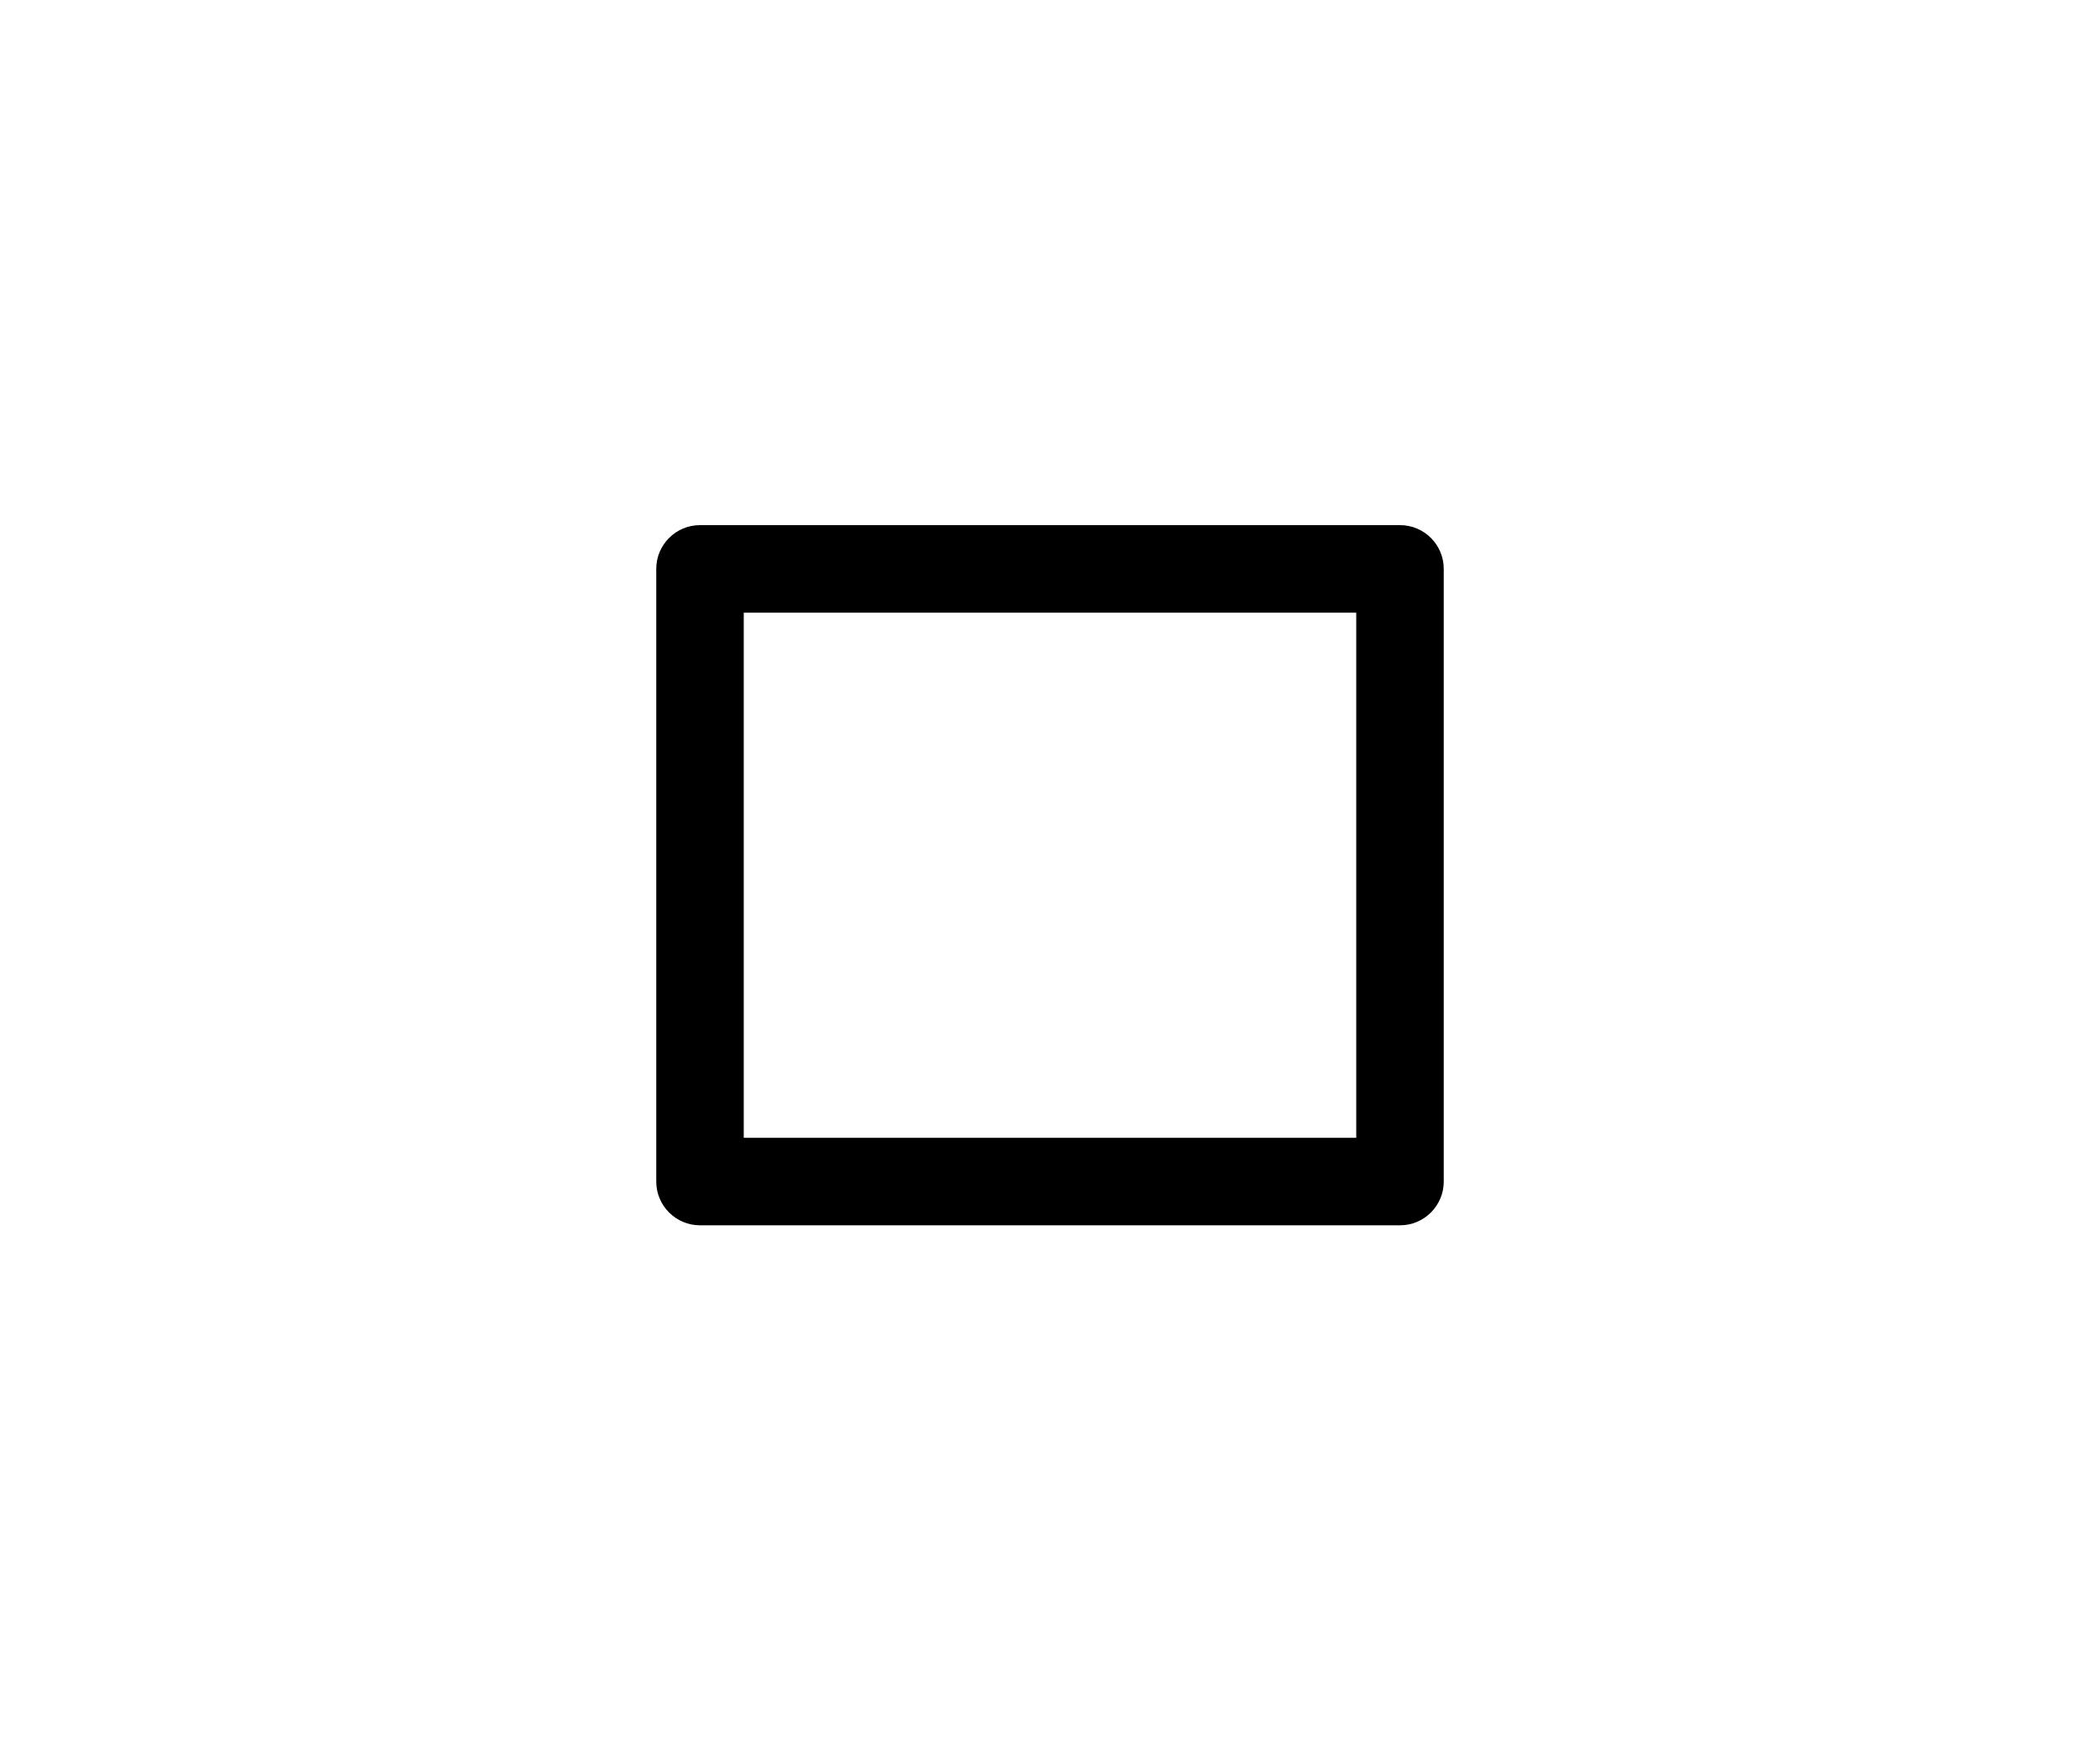
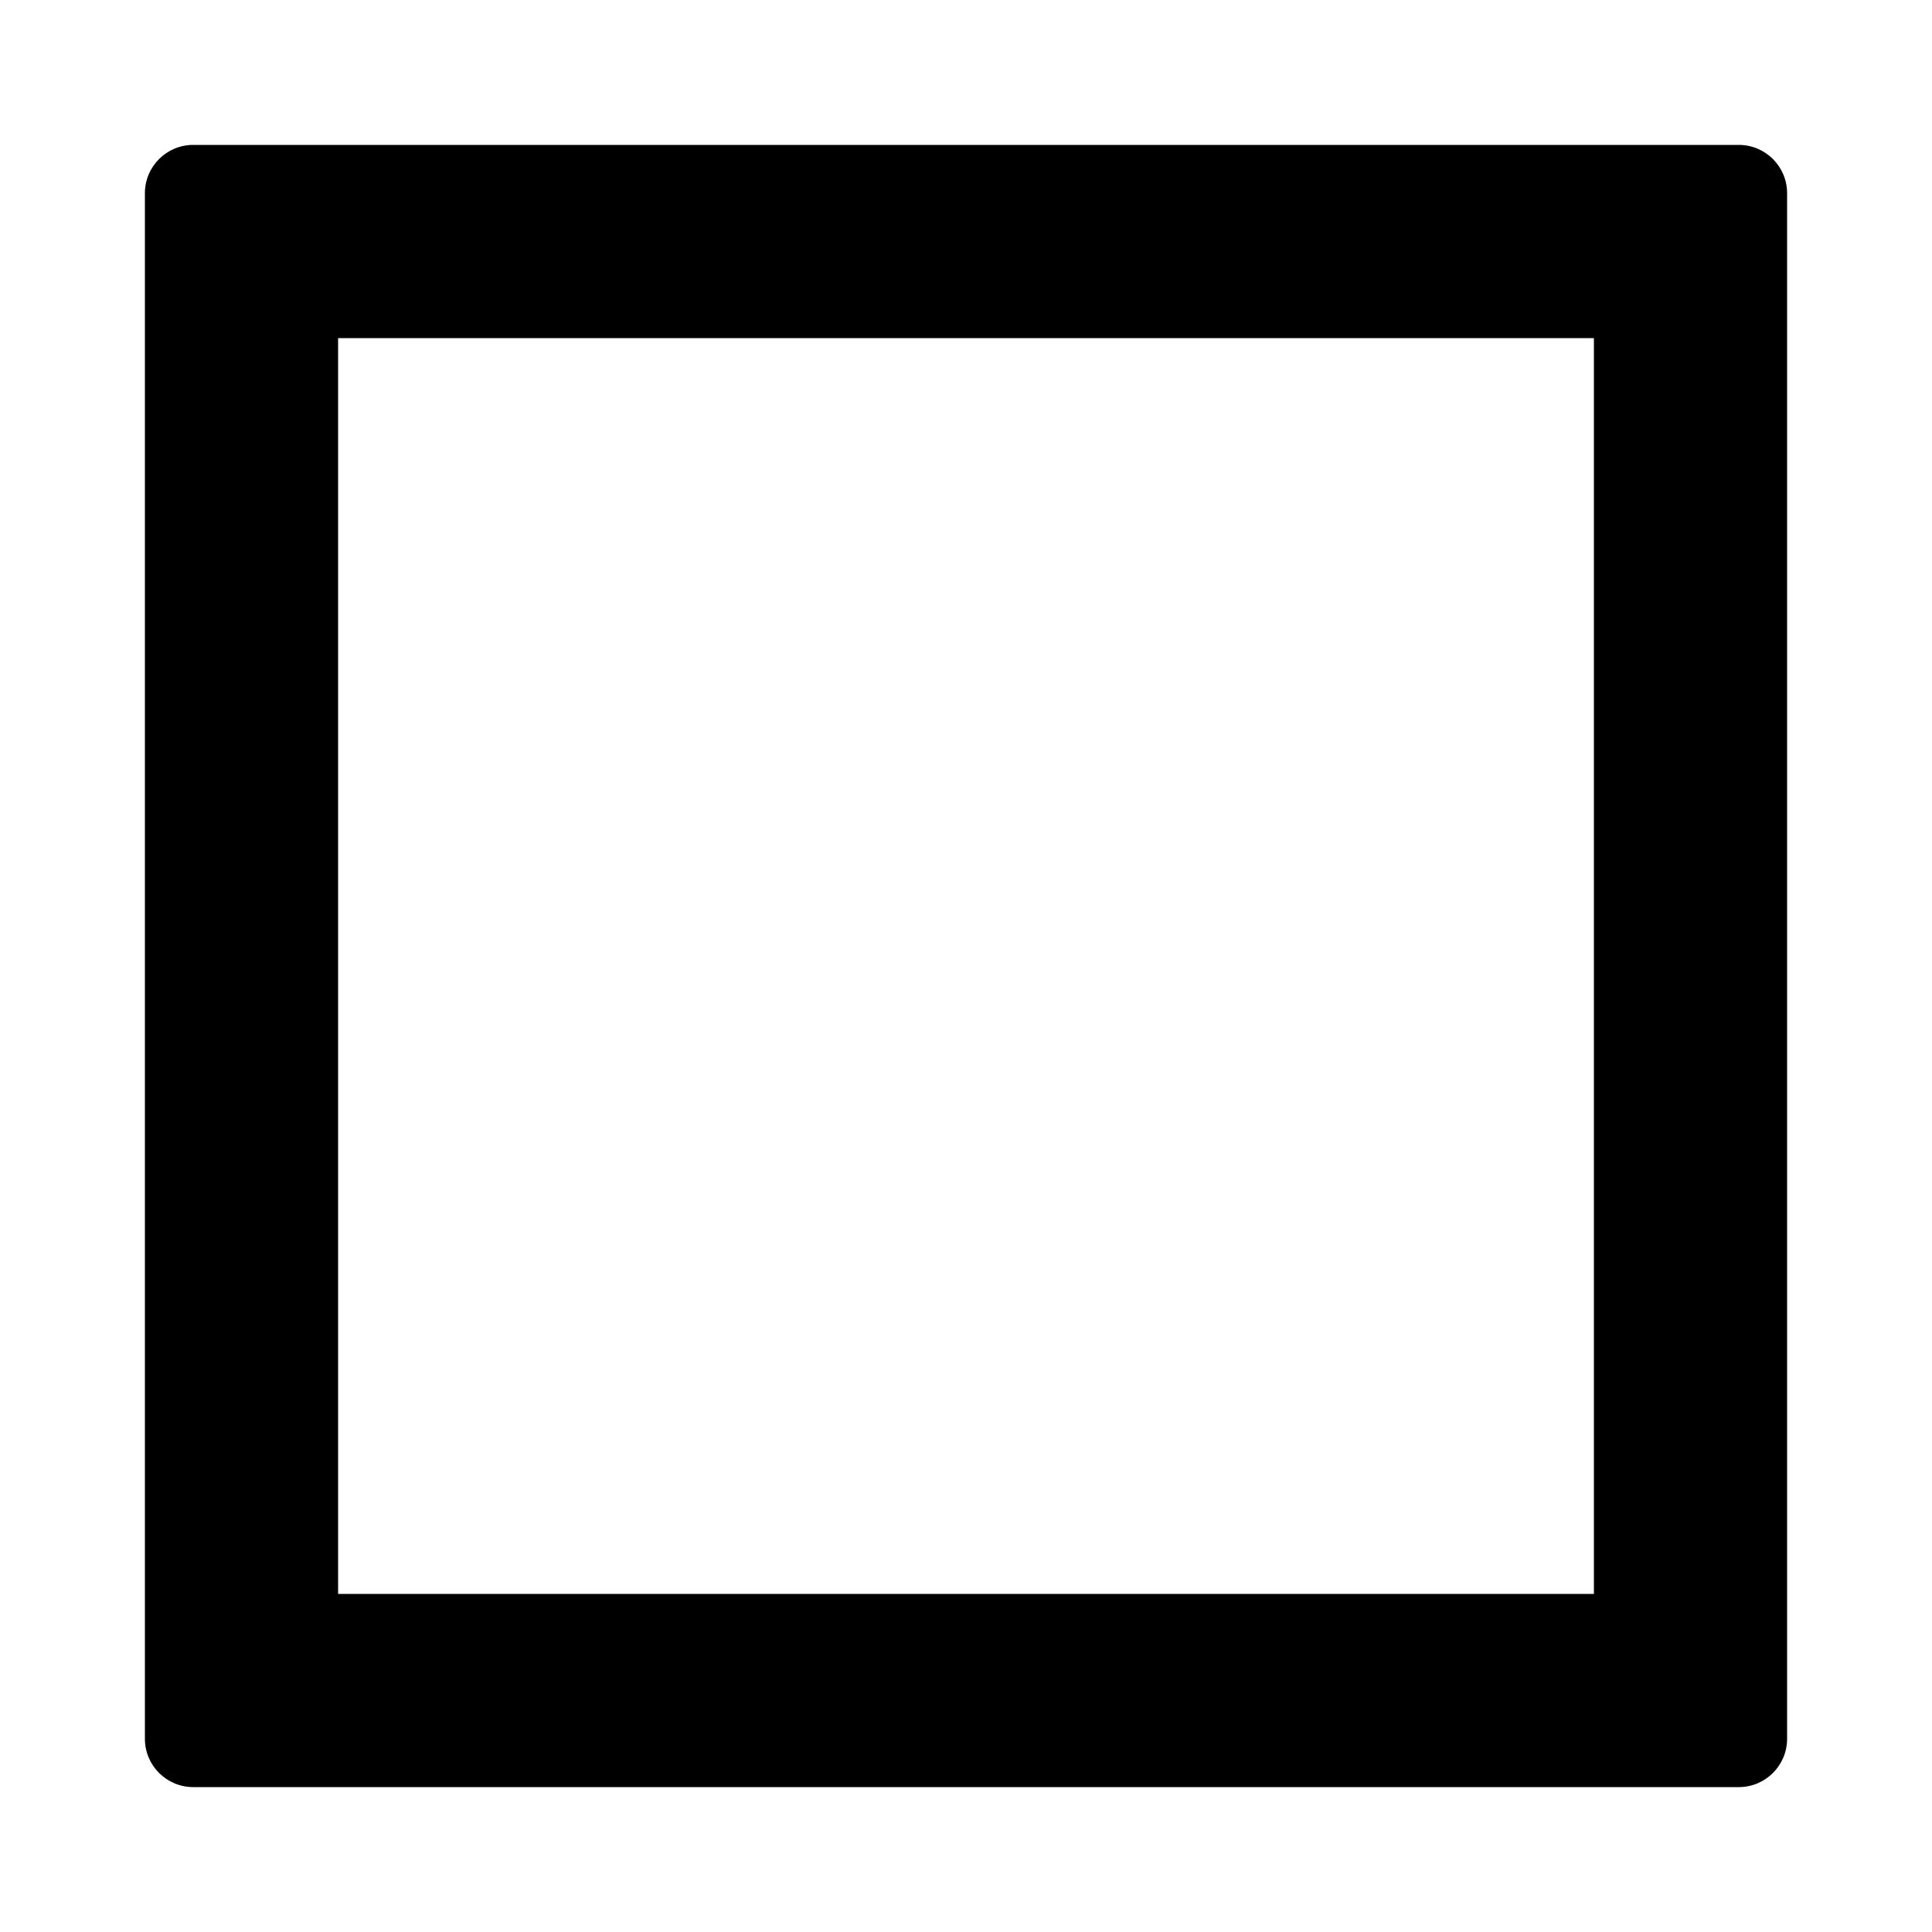
- <svg xmlns="http://www.w3.org/2000/svg" width="48" height="40" viewBox="0 0 48 40" fill="none">
-   <path fill-rule="evenodd" clip-rule="evenodd" d="M16 12H32C32.552 12 33 12.448 33 13V27C33 27.552 32.552 28 32 28H16C15.448 28 15 27.552 15 27V13C15 12.448 15.448 12 16 12ZM17 14V26H31V14H17Z" fill="currentColor" />
+ <svg xmlns="http://www.w3.org/2000/svg" width="20" height="20" viewBox="0 0 20 20" fill="none">
+   <path fill-rule="evenodd" clip-rule="evenodd" d="M2 1.5H18C18.276 1.5 18.5 1.724 18.5 2V18C18.5 18.276 18.276 18.5 18 18.5H2C1.724 18.5 1.5 18.276 1.5 18V2C1.5 1.724 1.724 1.5 2 1.5ZM3.5 3.5V16.5H16.5V3.5H3.5Z" fill="currentColor" />
</svg>
